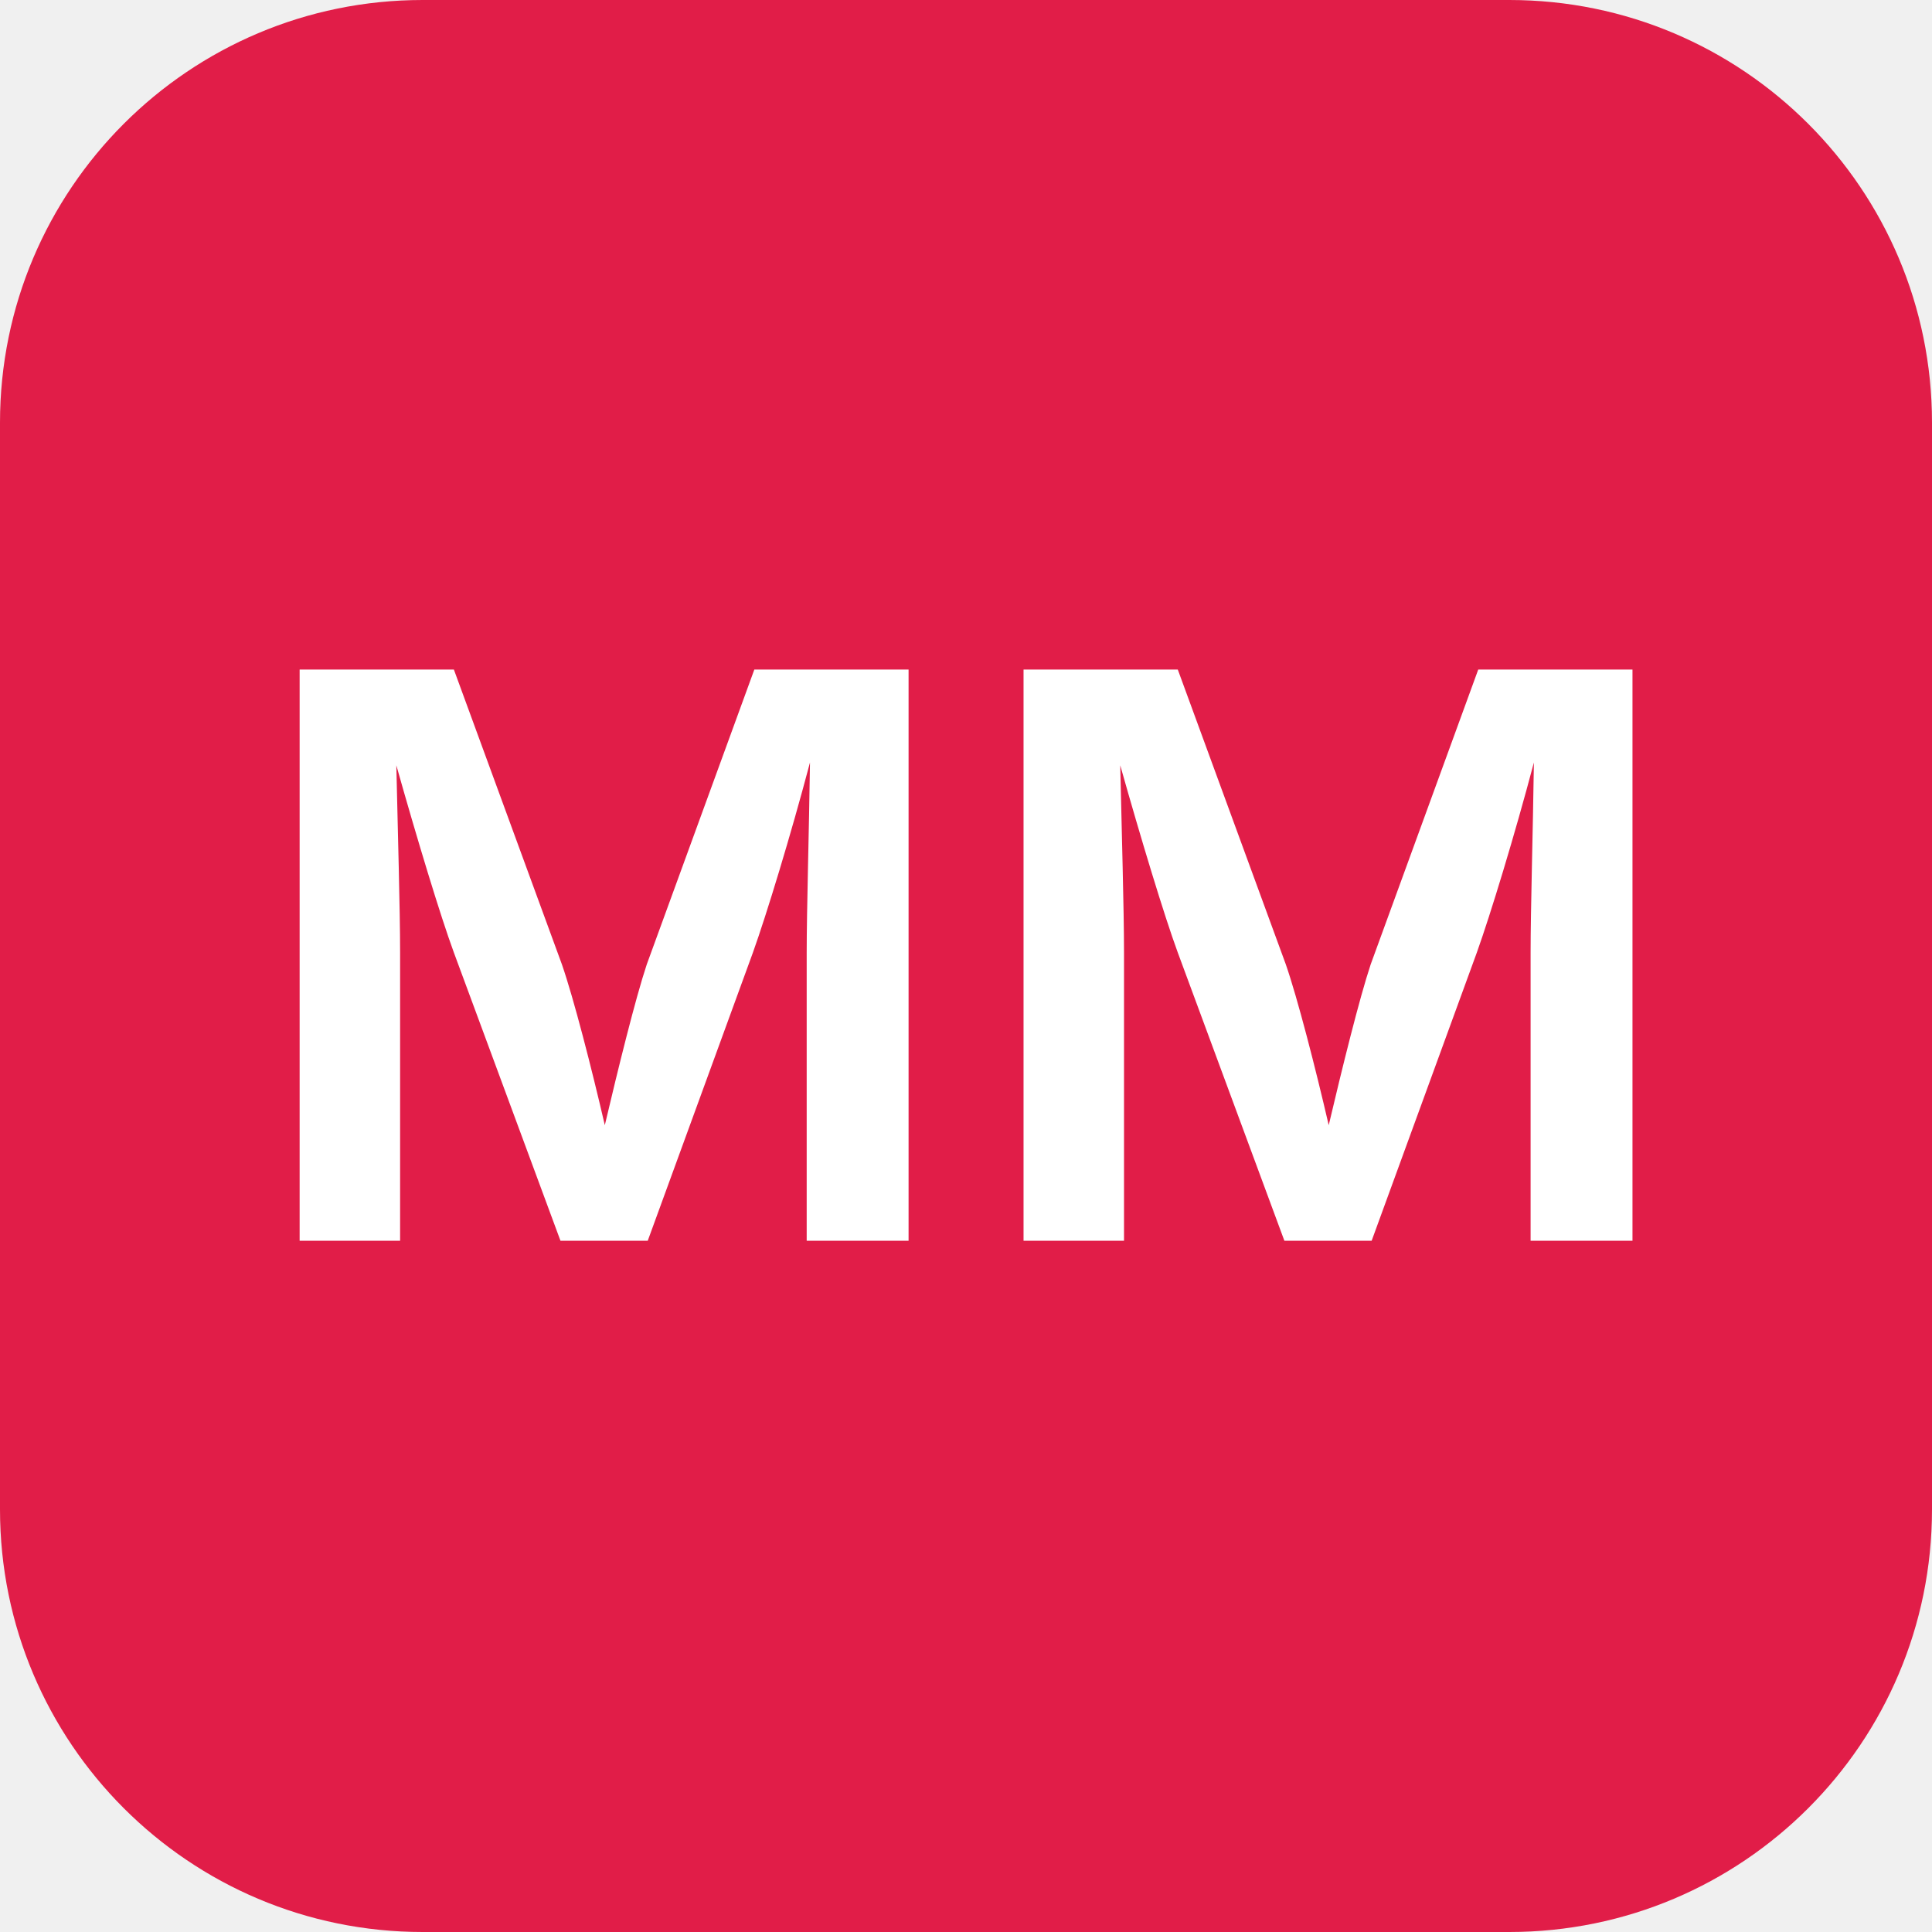
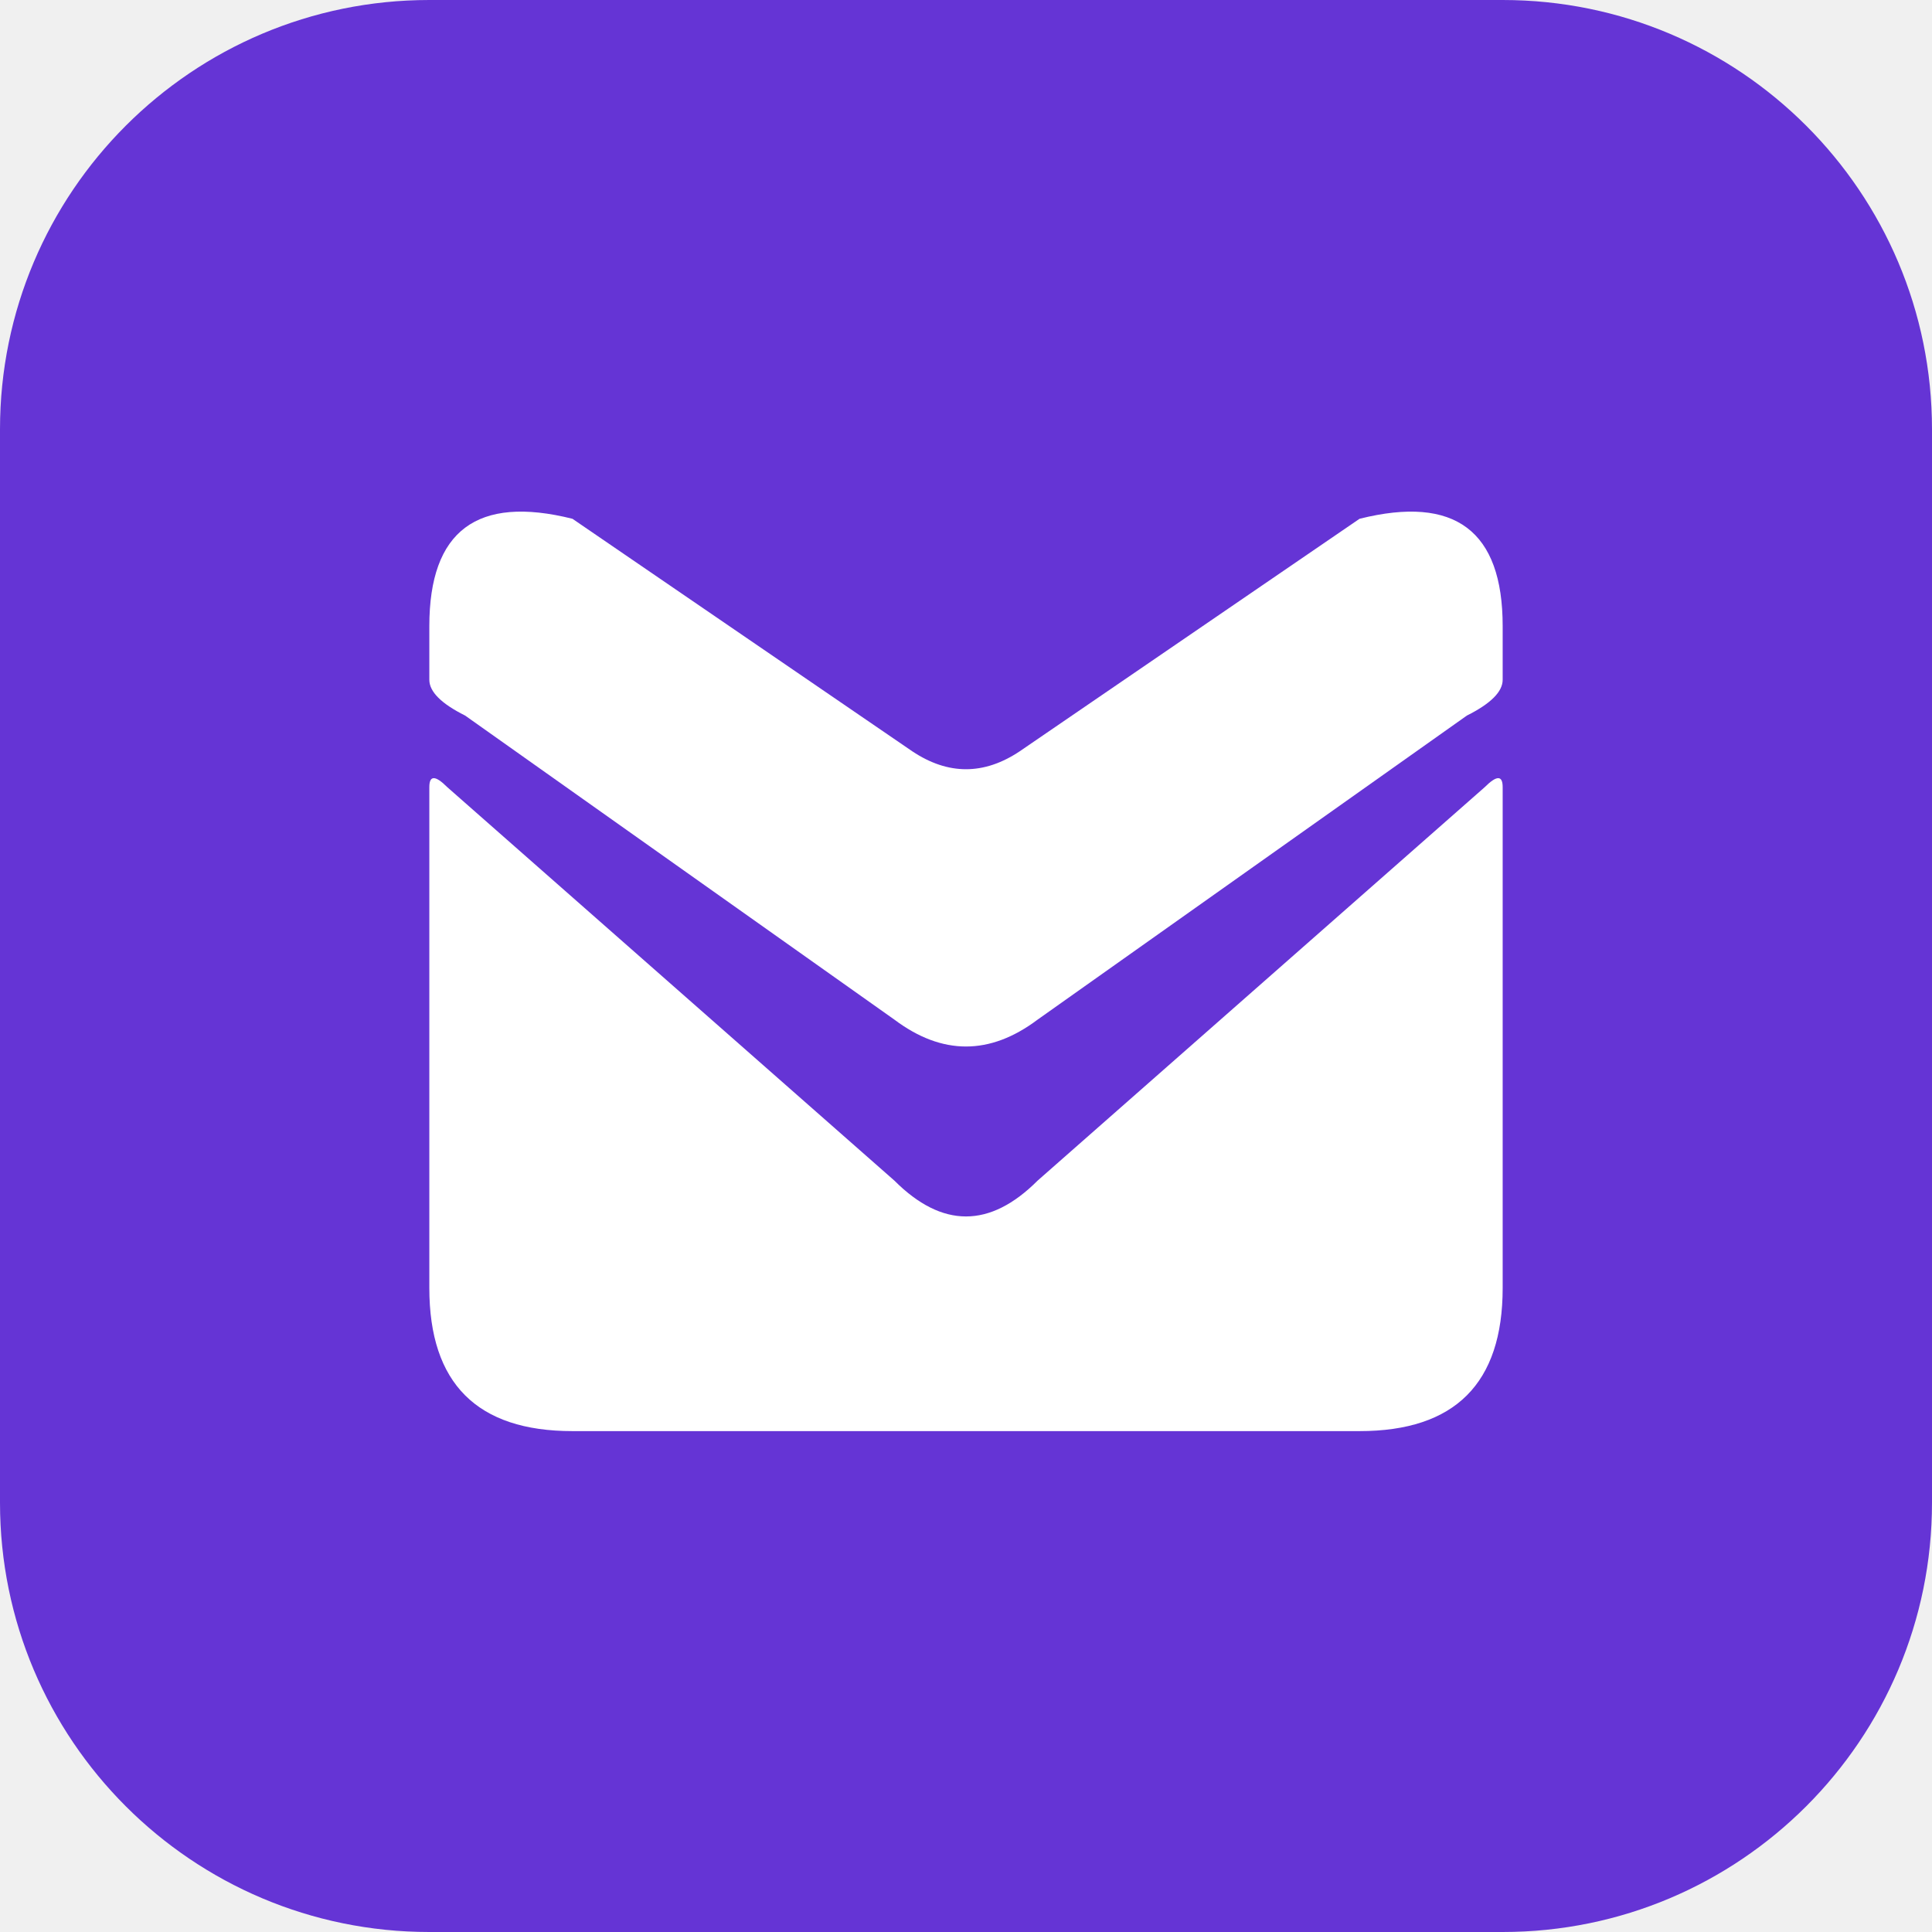
- <svg xmlns="http://www.w3.org/2000/svg" viewBox="0 0 64 64">
-   <rect width="64" height="64" rx="14" fill="#e11d48" />
-   <text x="32" y="32" dy="0.35em" text-anchor="middle" font-family="ui-sans-serif, system-ui, -apple-system, sans-serif" font-size="26" font-weight="600" fill="#ffffff">MM</text>
+ <svg xmlns="http://www.w3.org/2000/svg" viewBox="0 0 108 108" role="img" aria-label="Madmail">
+   <rect width="108" height="108" rx="24" fill="#6534D5" />
+   <g fill="#fff">
+     <path d="M24 35Q24 27 32 29L51 42Q54 44 57 42L76 29Q84 27 84 35V38Q84 39 82 40L58 57Q54 60 50 57L26 40Q24 39 24 38Z" />
+     <path d="M24 44Q24 43 25 44L50 66Q54 70 58 66L83 44Q84 43 84 44V72Q84 80 76 80H32Q24 80 24 72Z" />
+   </g>
</svg>
